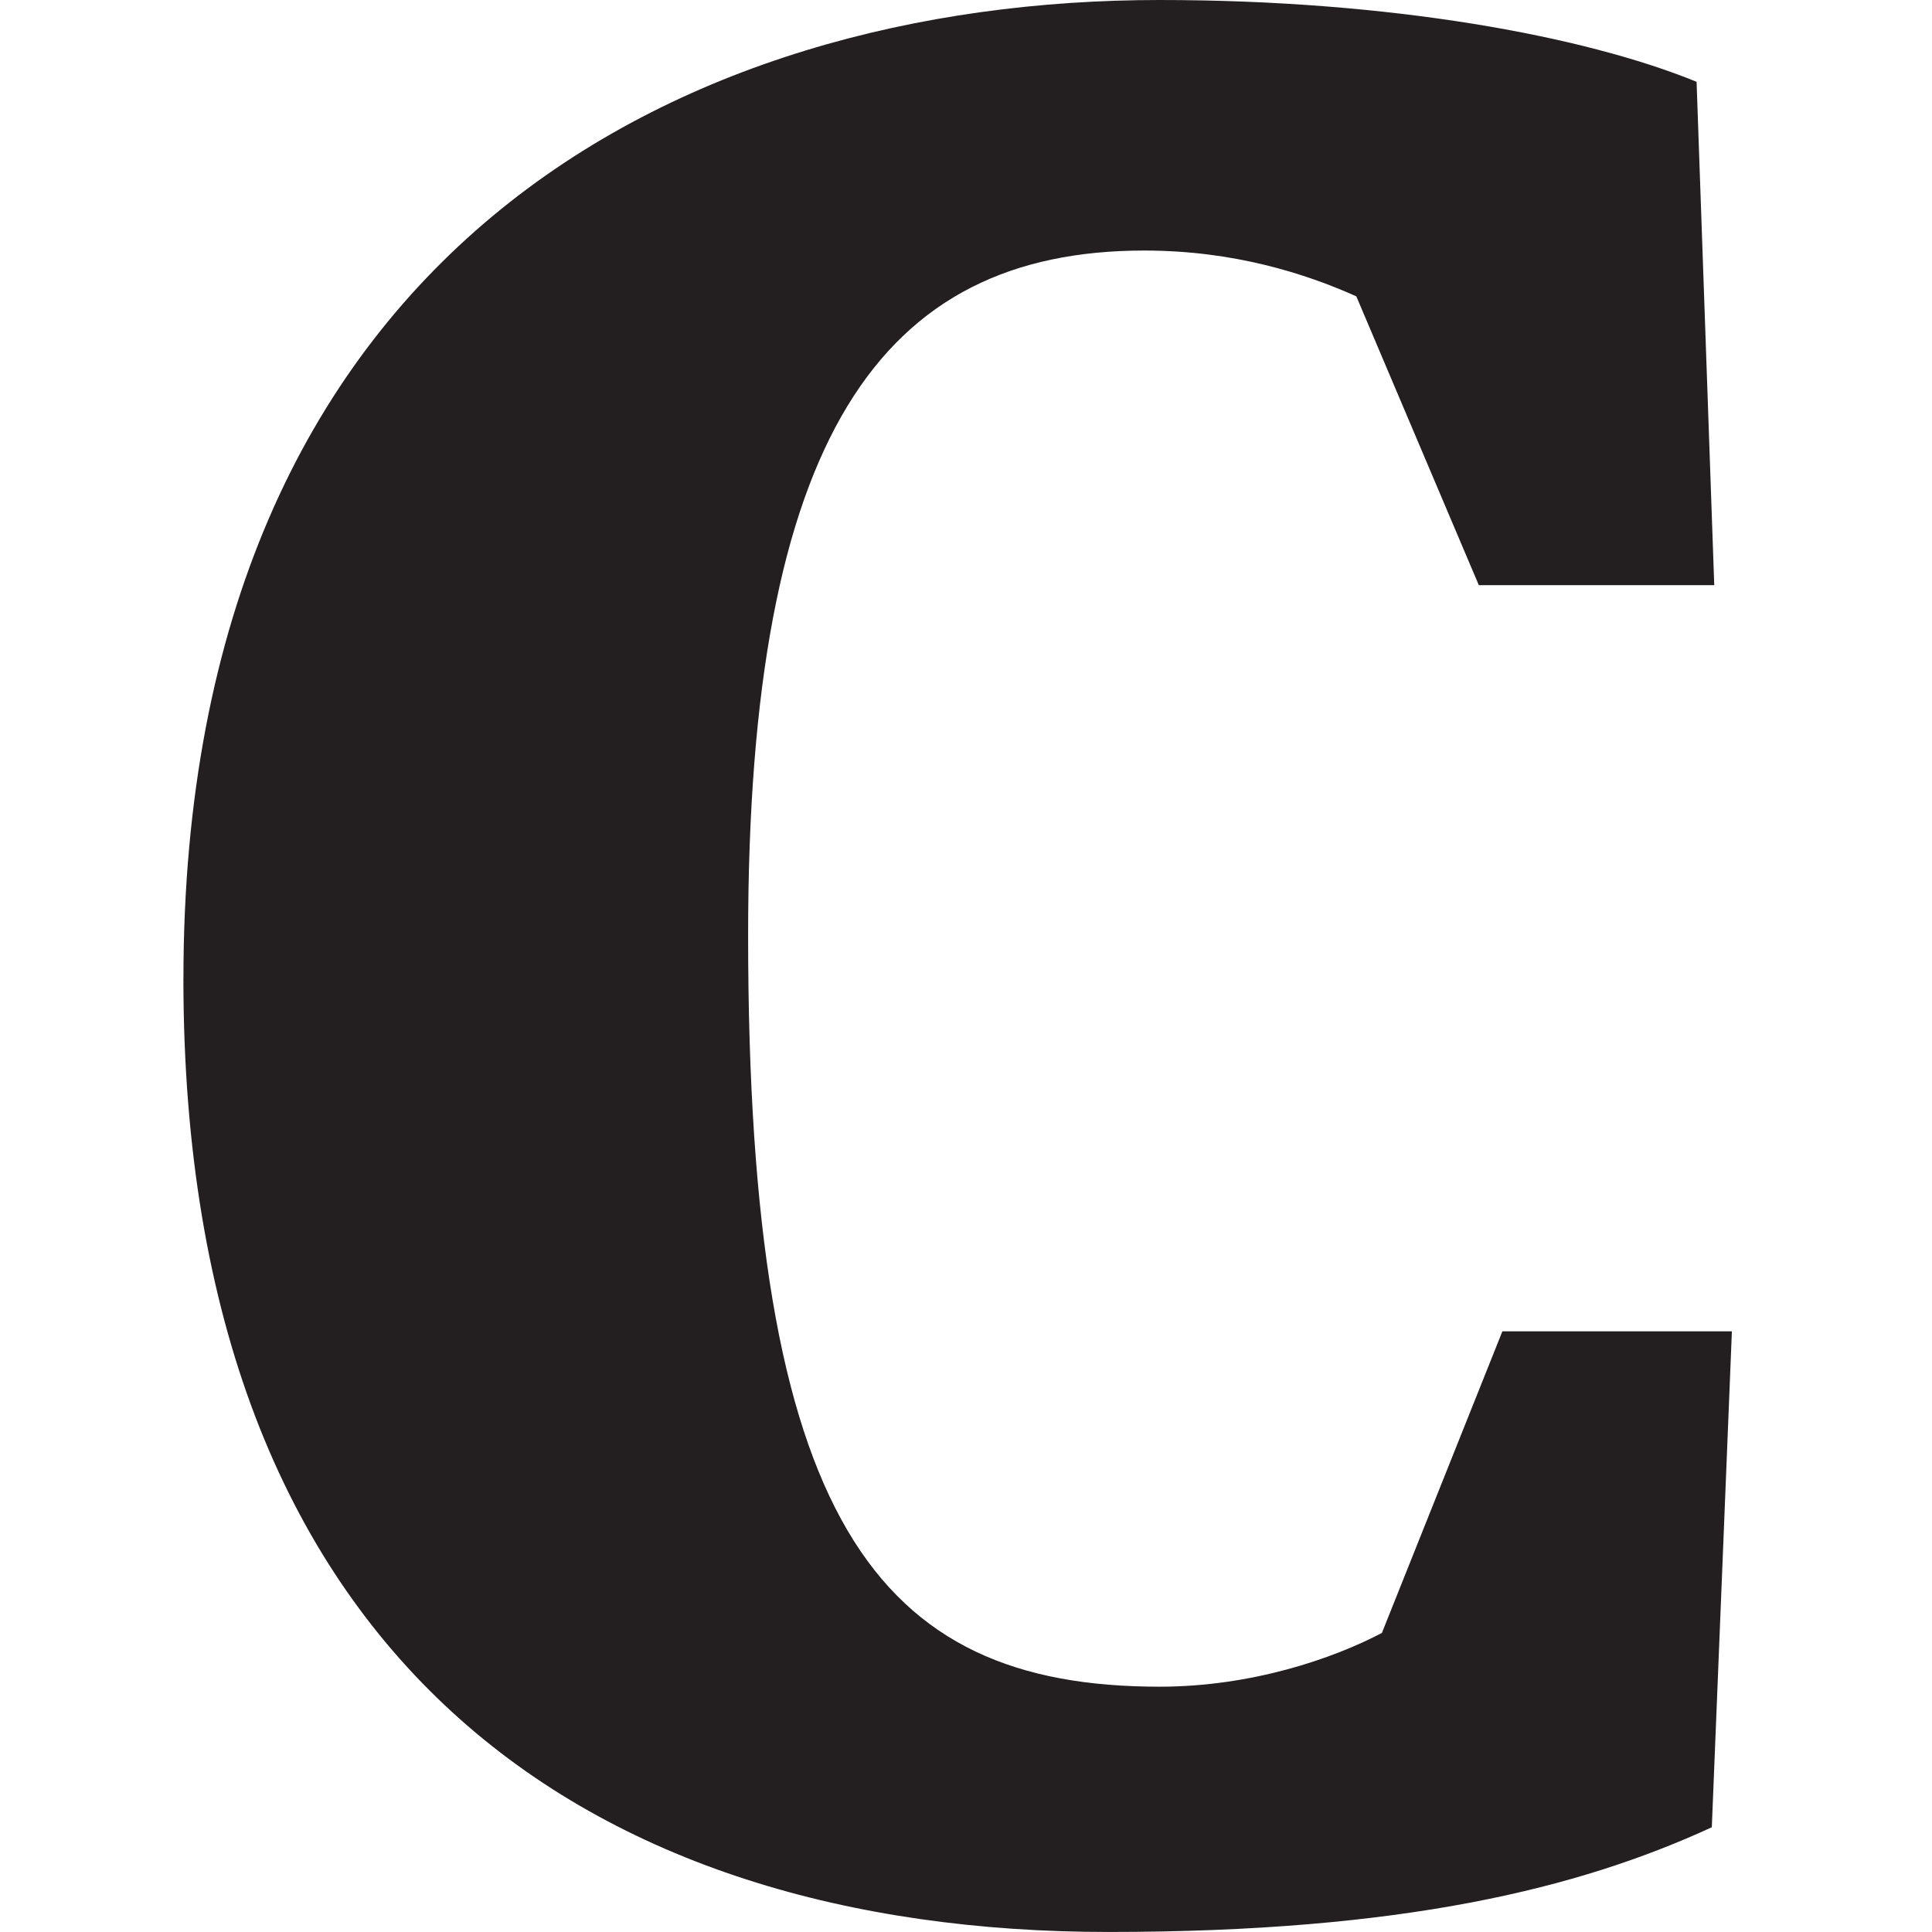
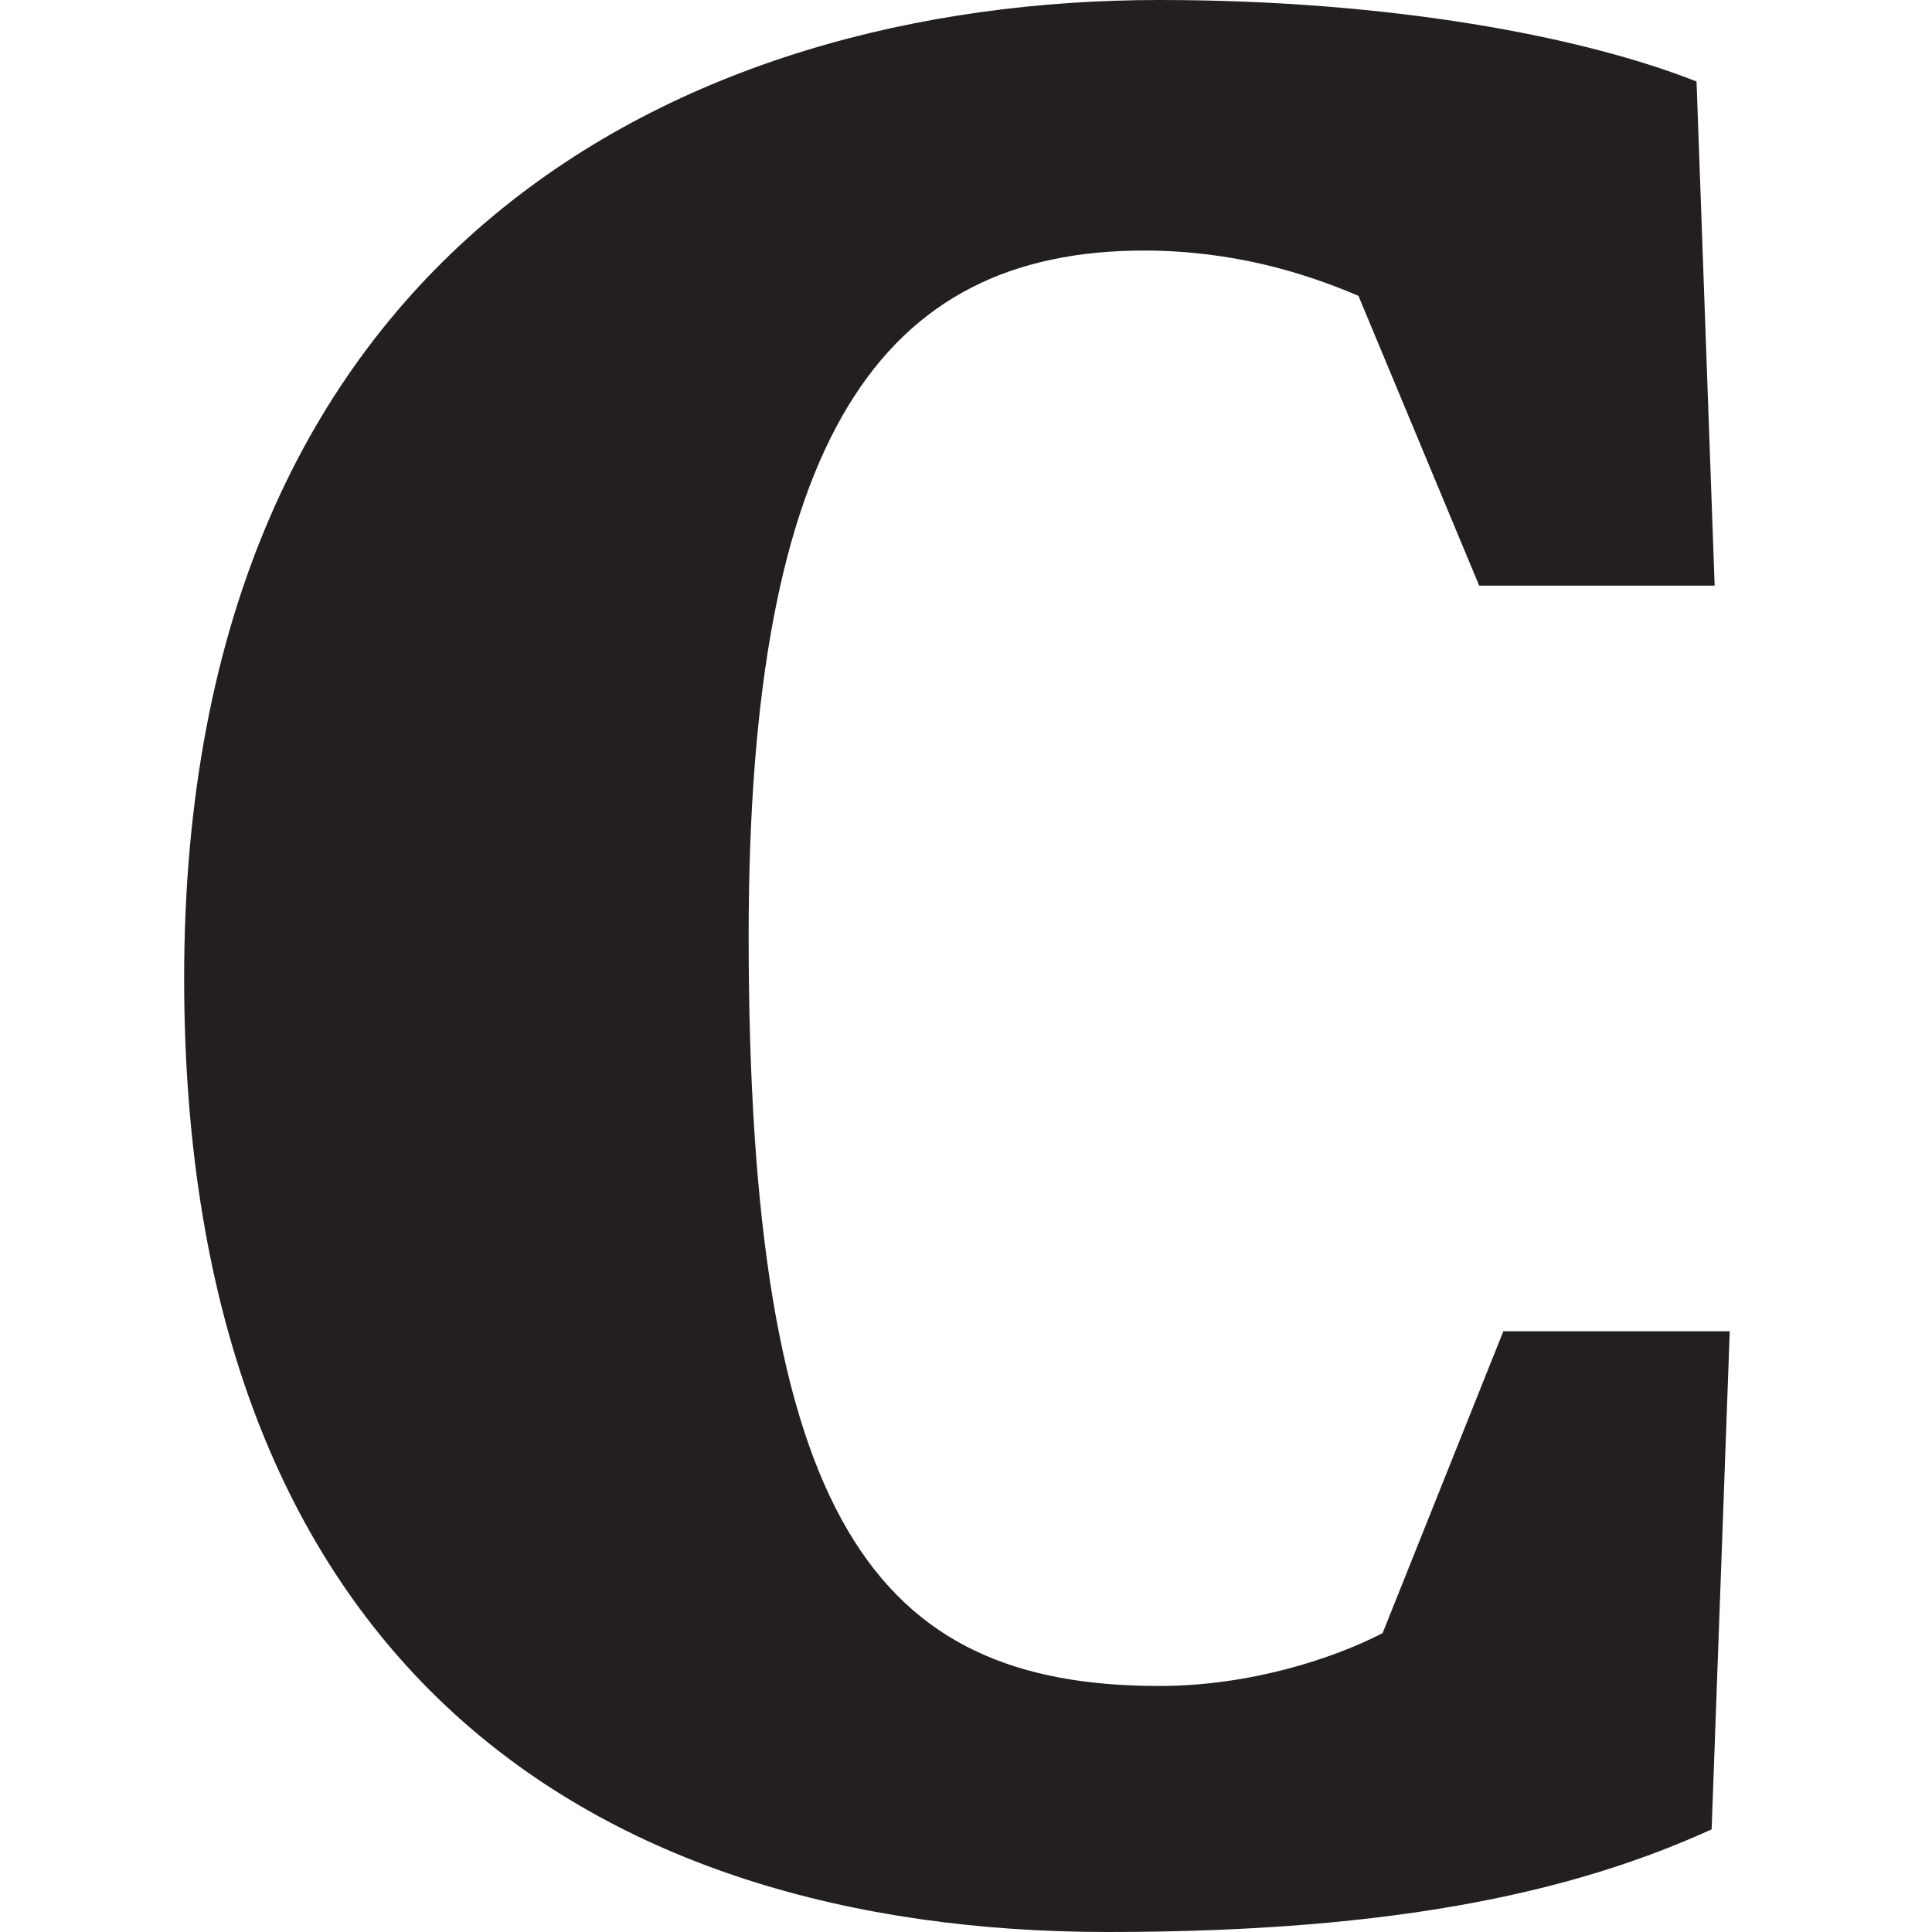
<svg xmlns="http://www.w3.org/2000/svg" width="128" height="128" viewBox="0 0 128 128">
-   <path fill="#231F20" d="M12.153 64.85C12.153 16.6 45.173 0 76.823 0c15.24 0 28.106 2.366 35.58 5.42l1.17 33.348H97.975L89.86 19.634c-3.385-1.518-8.135-3.035-14.045-3.035-17.455 0-26.25 12.346-26.25 45.373 0 38.768 8.473 49.776 27.26 49.776 6.105 0 11.508-1.867 14.73-3.563l7.982-19.982h15.205l-1.33 32.857c-8.82 4.062-20.49 6.938-39.973 6.938-34.216 0-61.288-17.776-61.288-63.15z" />
+   <path fill="#231F20" d="M12.2 64.8C12.2 16.6 45.2 0 76.8 0c15.3 0 28 2.4 35.6 5.4l1.2 33.4H98l-8-19.2c-3.5-1.5-8.3-3-14.2-3C58.4 16.6 49.6 29 49.6 62c0 38.7 8.4 49.7 27.2 49.7 6 0 11.5-1.8 14.8-3.5l8-20h15l-1.2 33c-8.8 4-20.5 6.8-40 6.8-34.2 0-61.2-17.8-61.2-63.2z" />
</svg>
